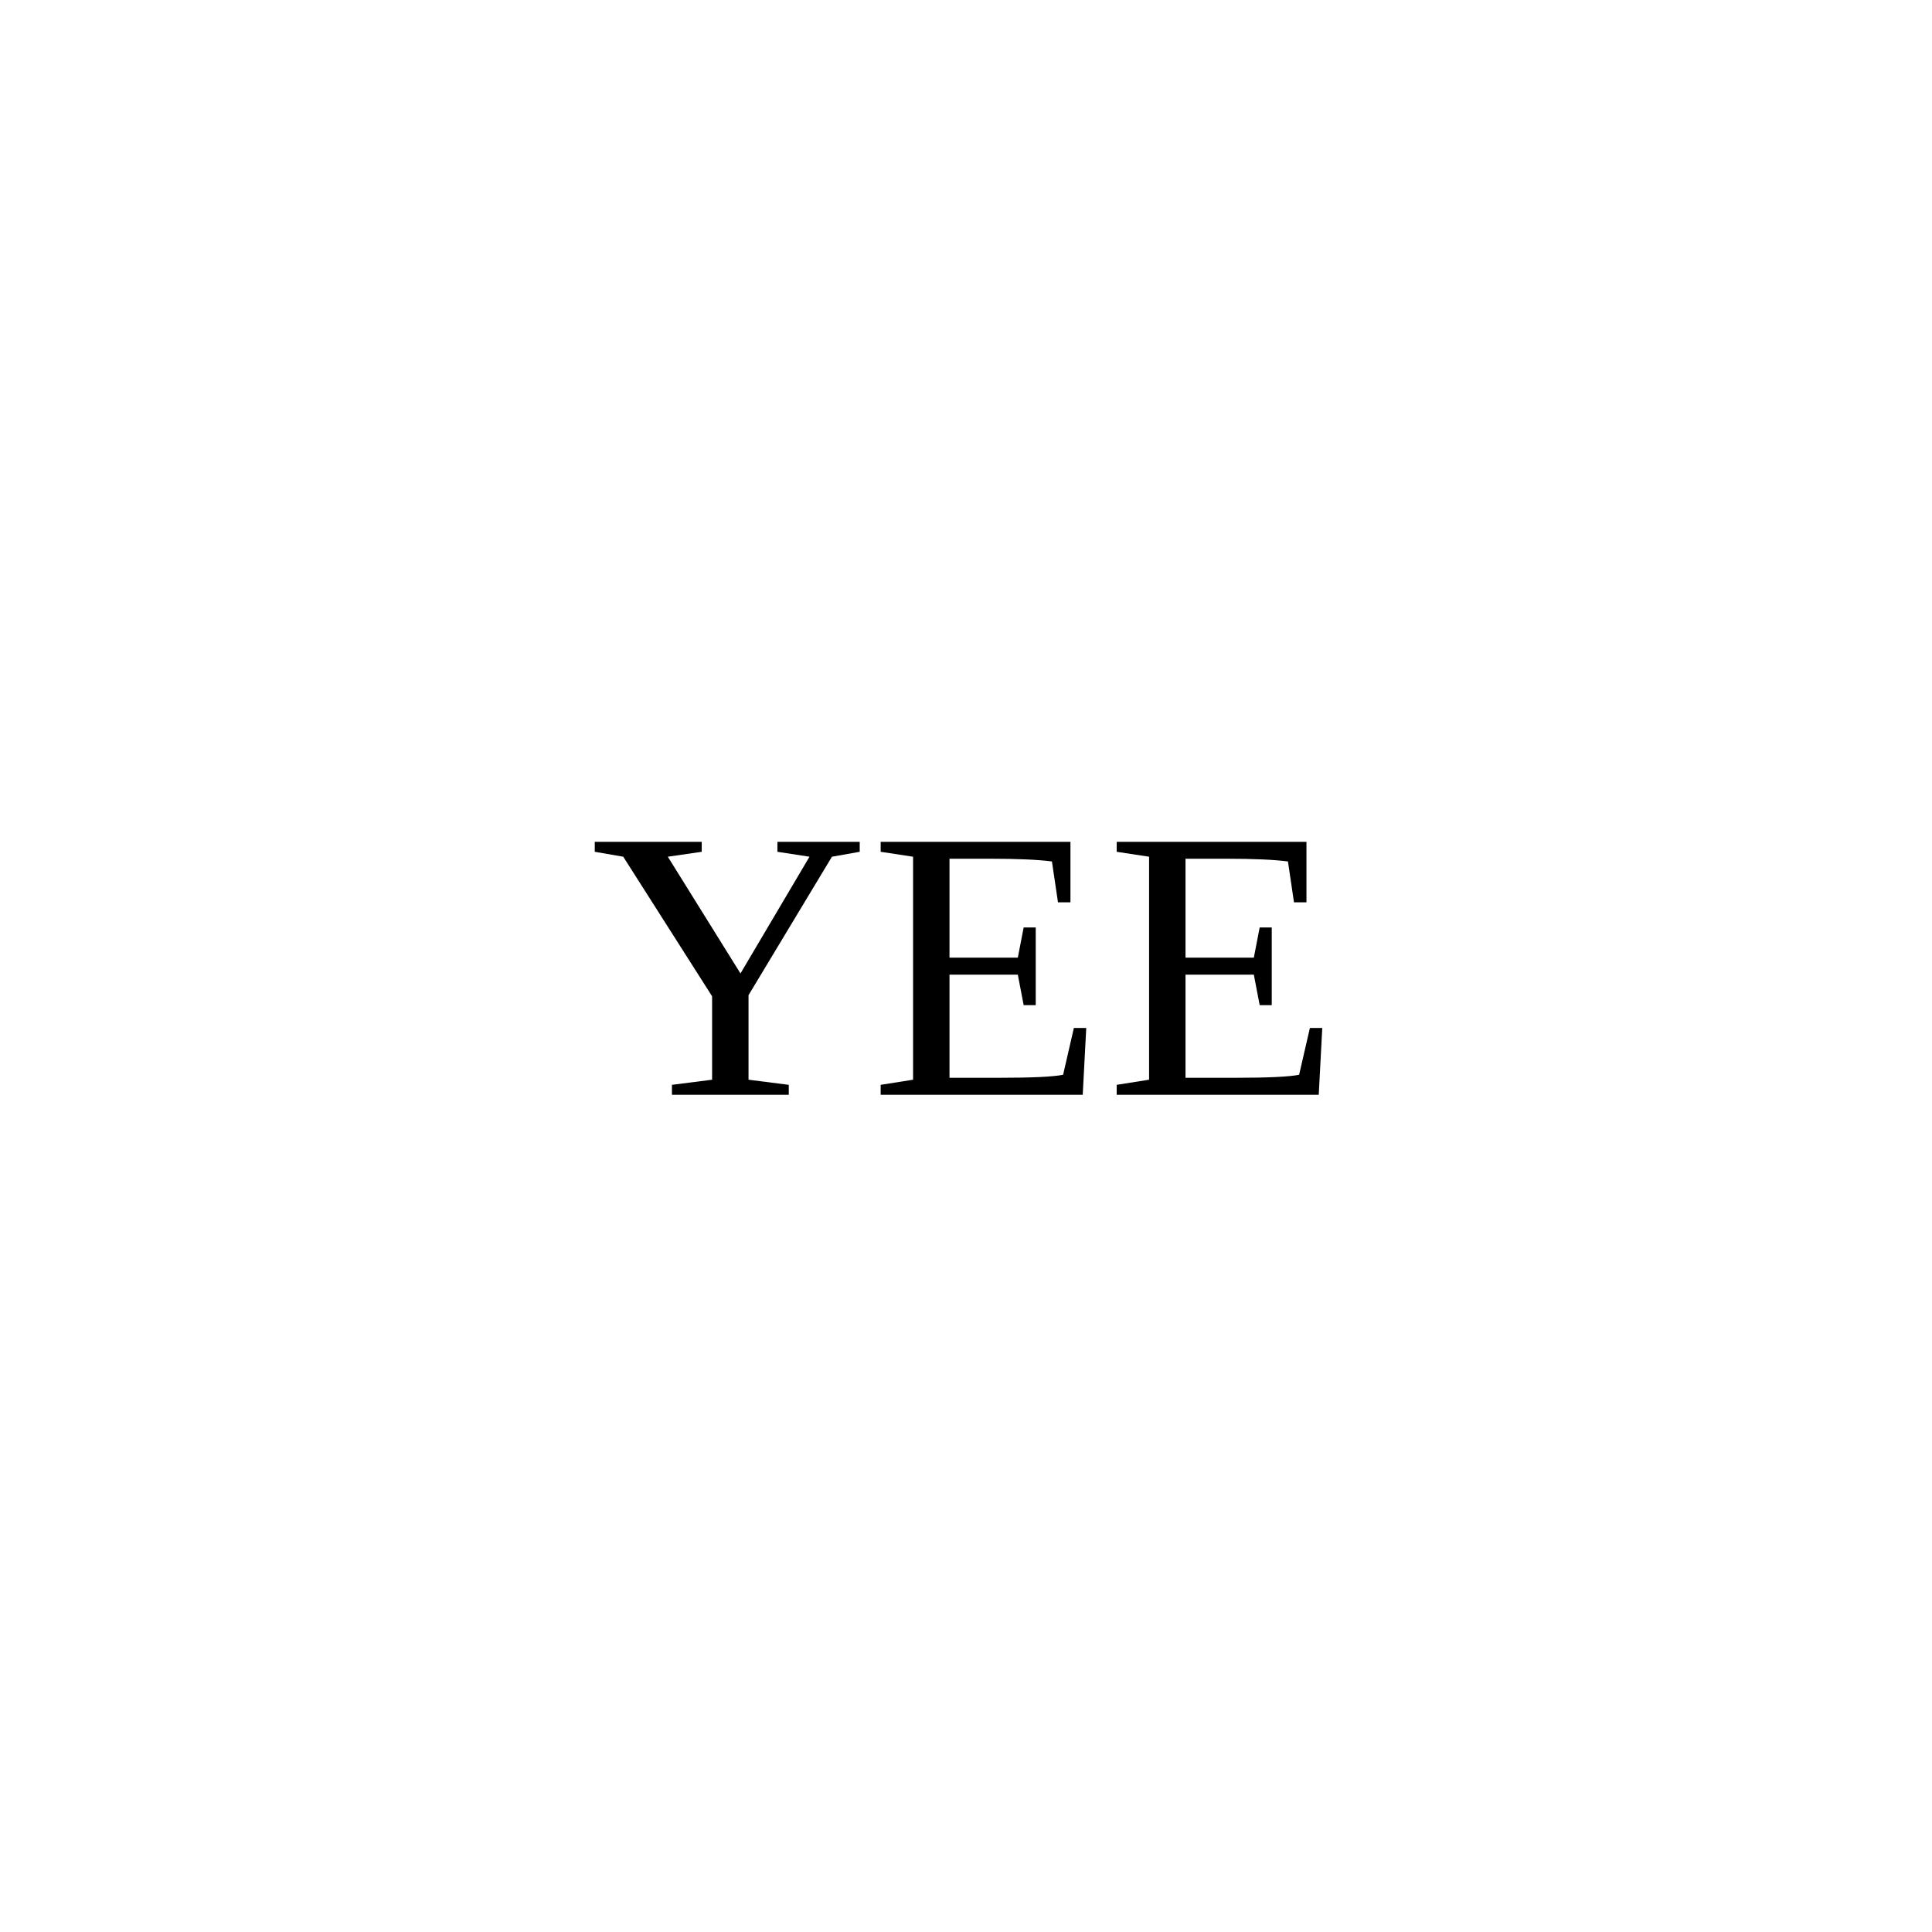
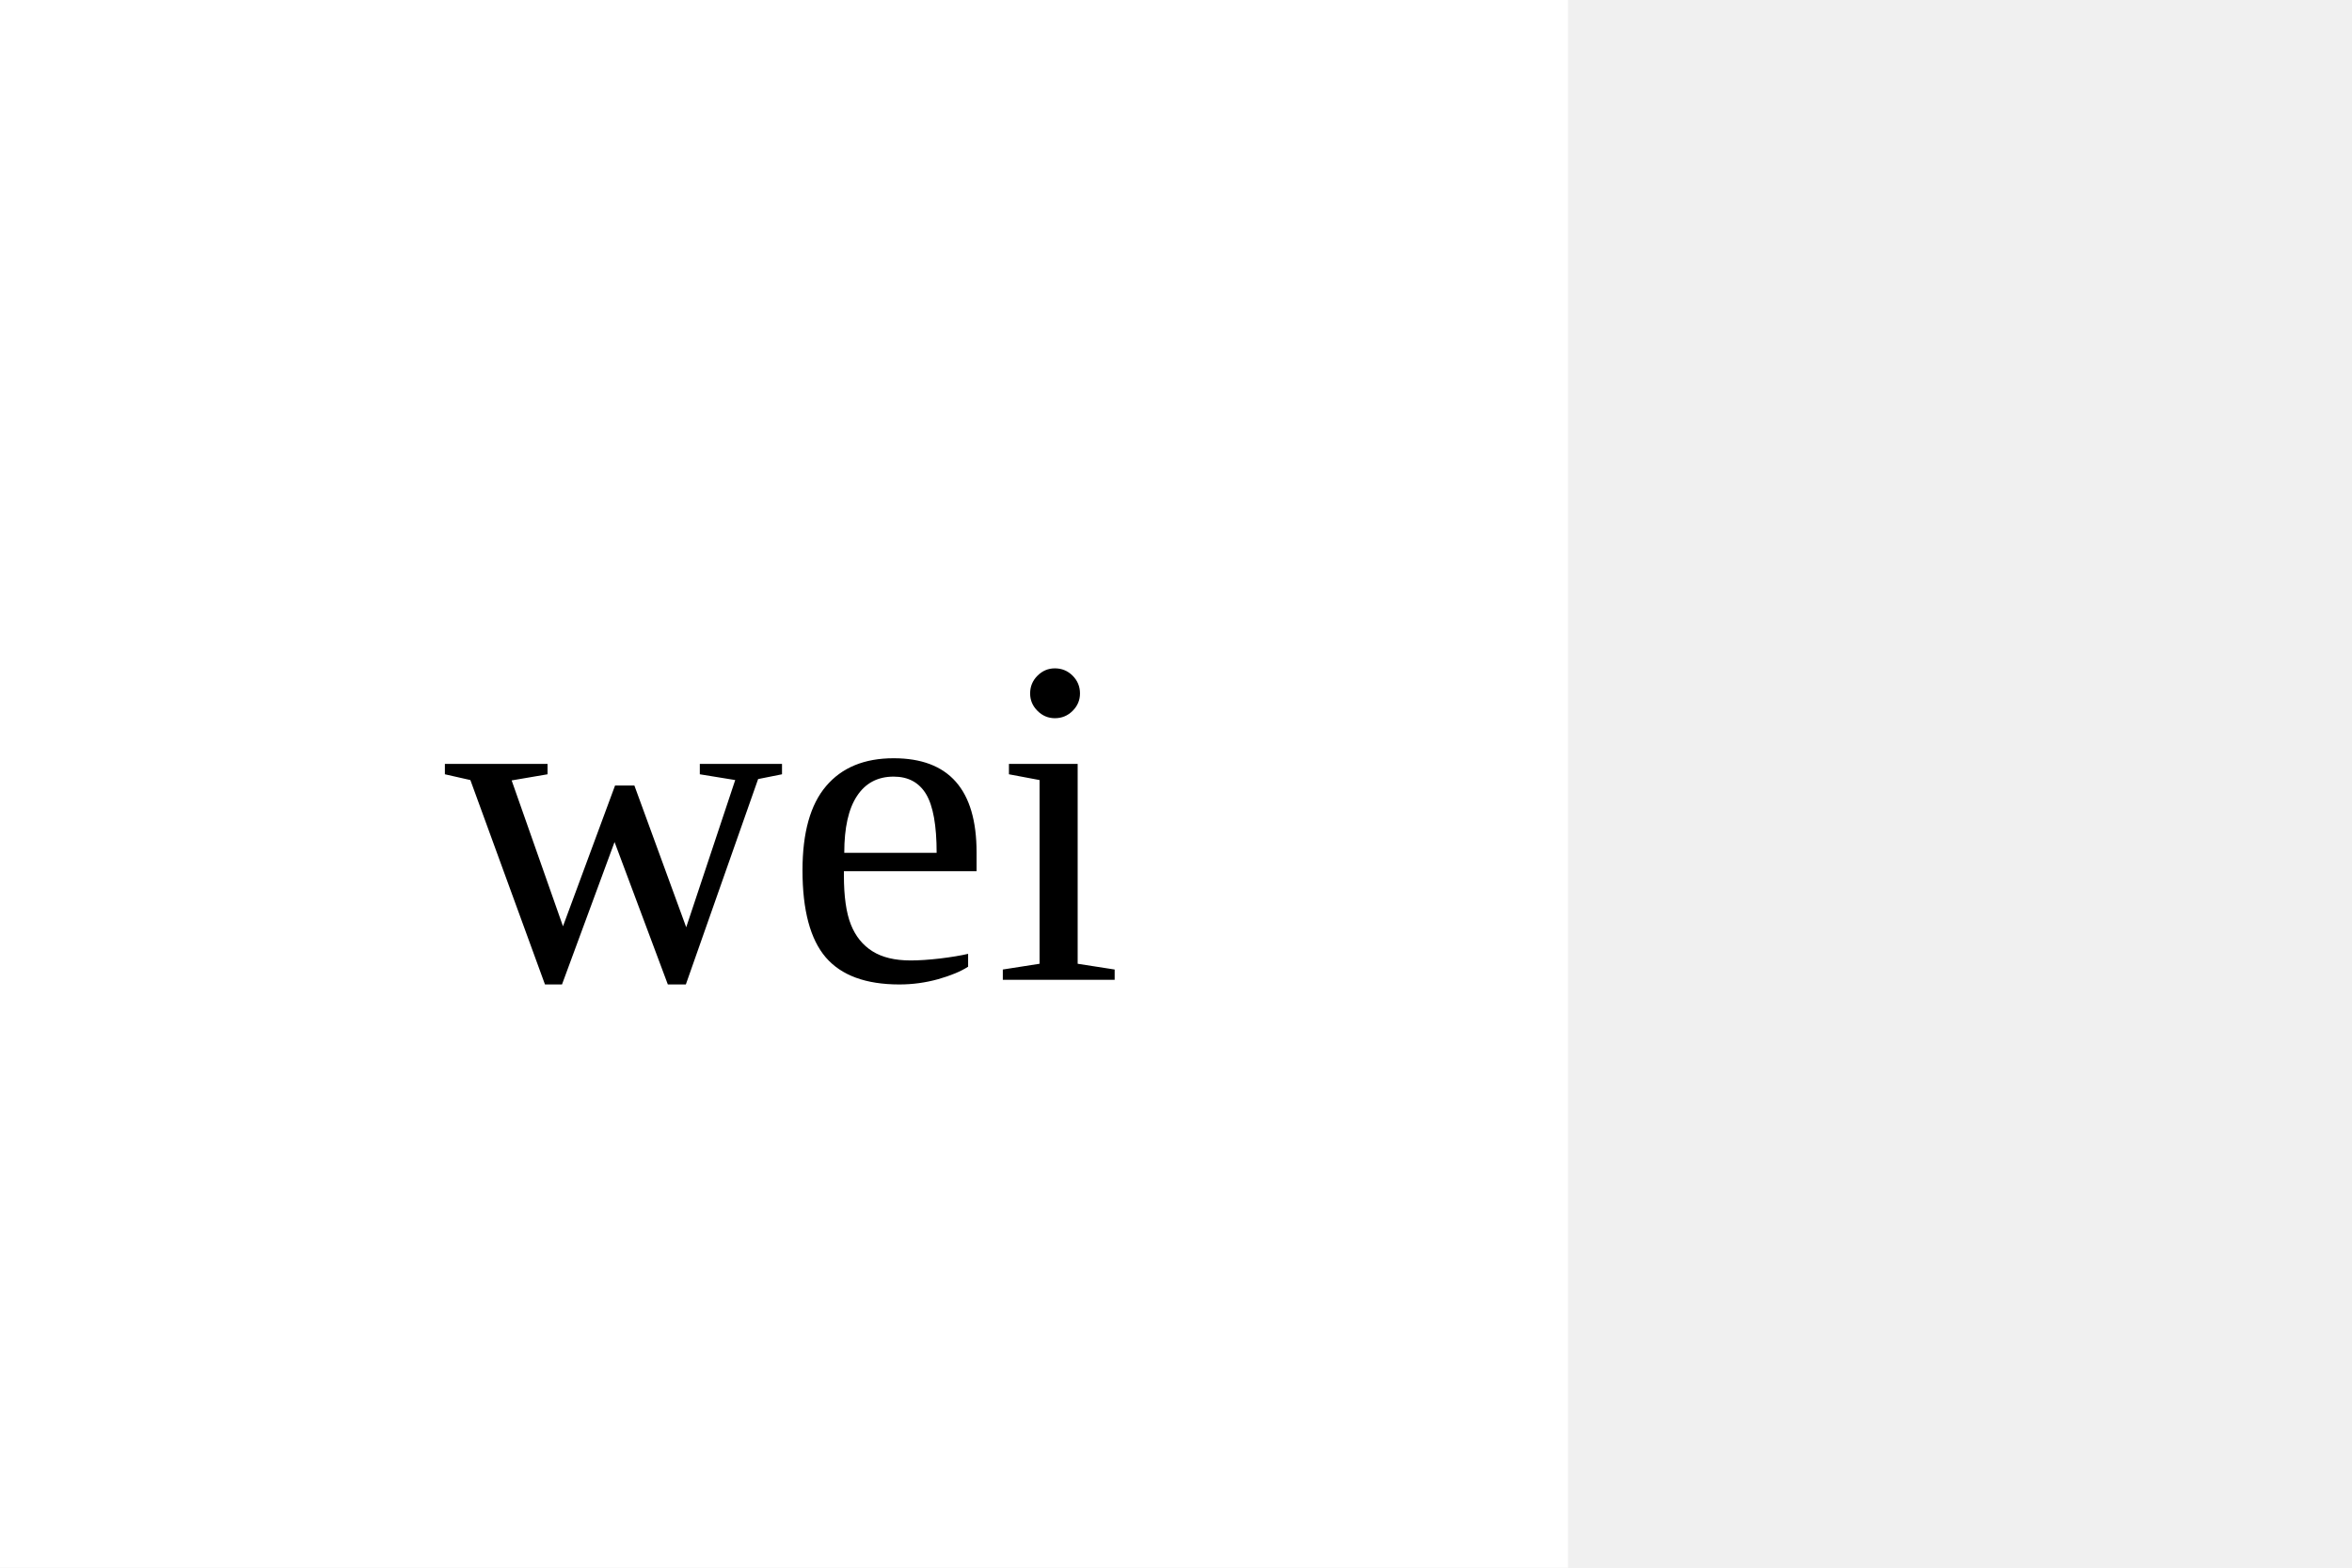
- <svg xmlns="http://www.w3.org/2000/svg" version="1.1" width="300" height="300">
-   <rect width="100%" height="100%" fill="white" />
-   <text x="150" y="170" font-size="60" text-anchor="middle" fill="black">YEE</text>
+ <svg xmlns="http://www.w3.org/2000/svg" version="1.1" width="300" height="200">
+   <rect width="200" height="200" fill="white" />
+   <text x="100" y="125" font-size="60" text-anchor="middle" fill="black">wei</text>
</svg>
